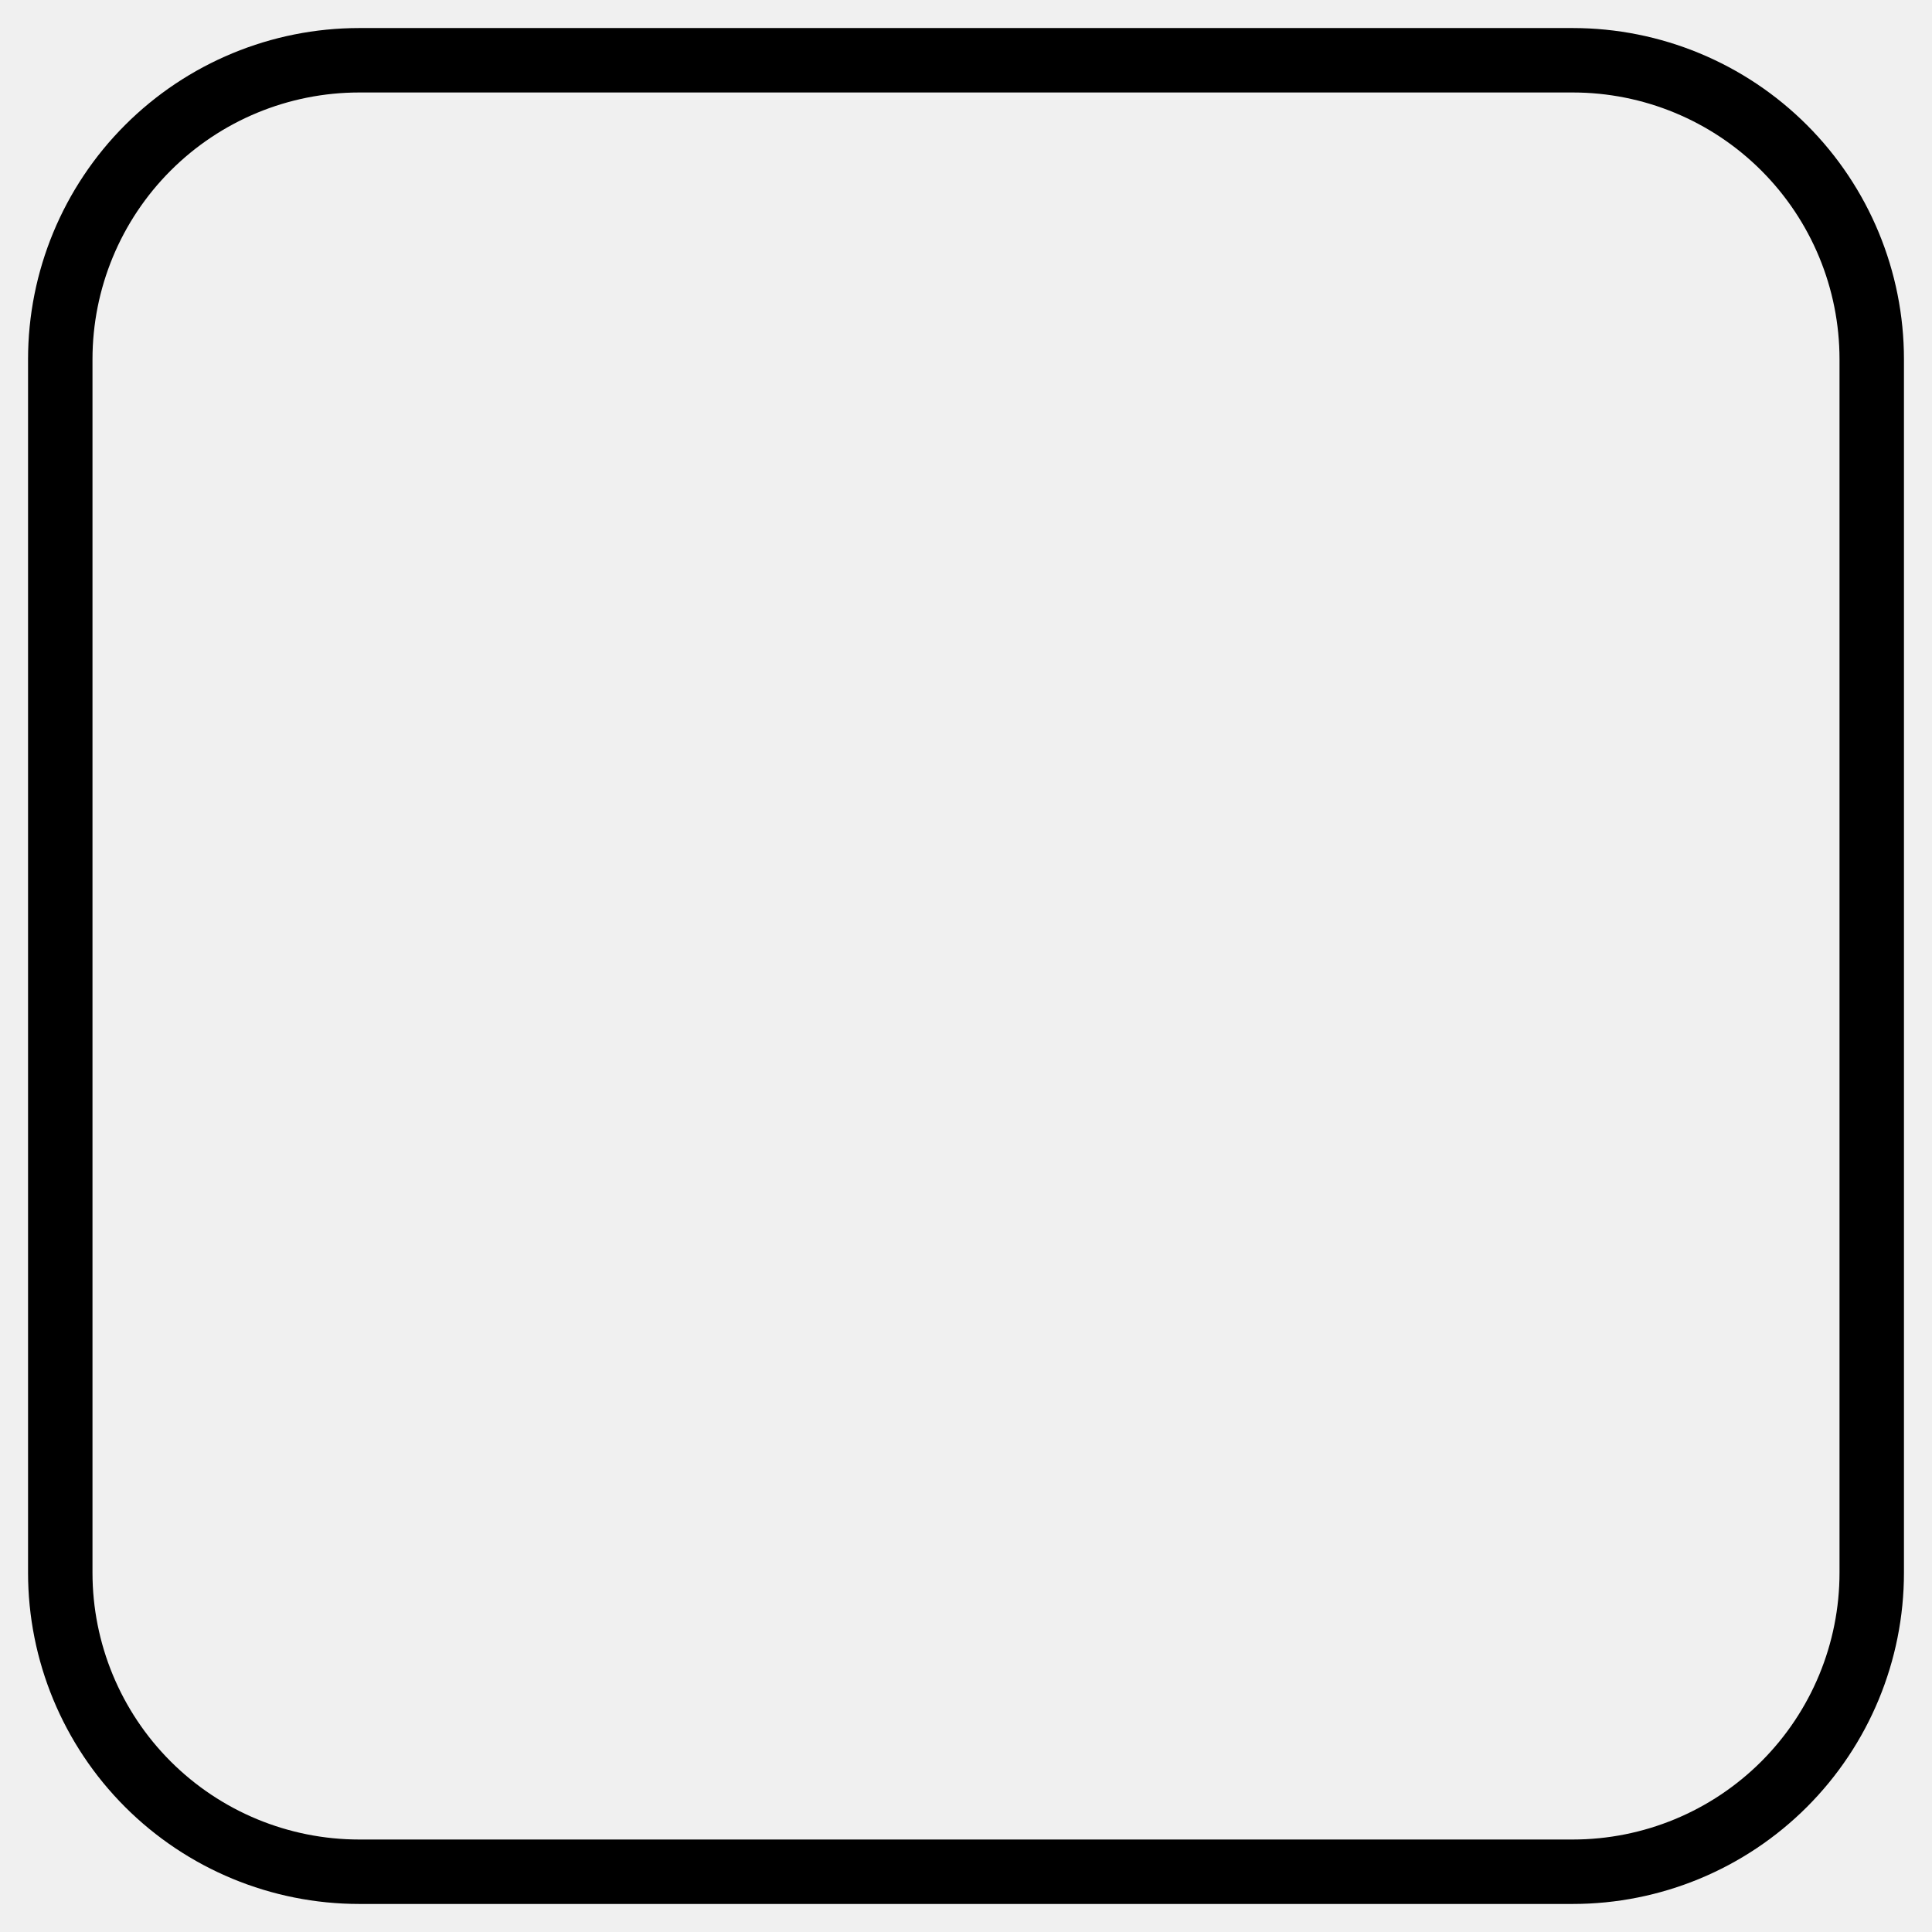
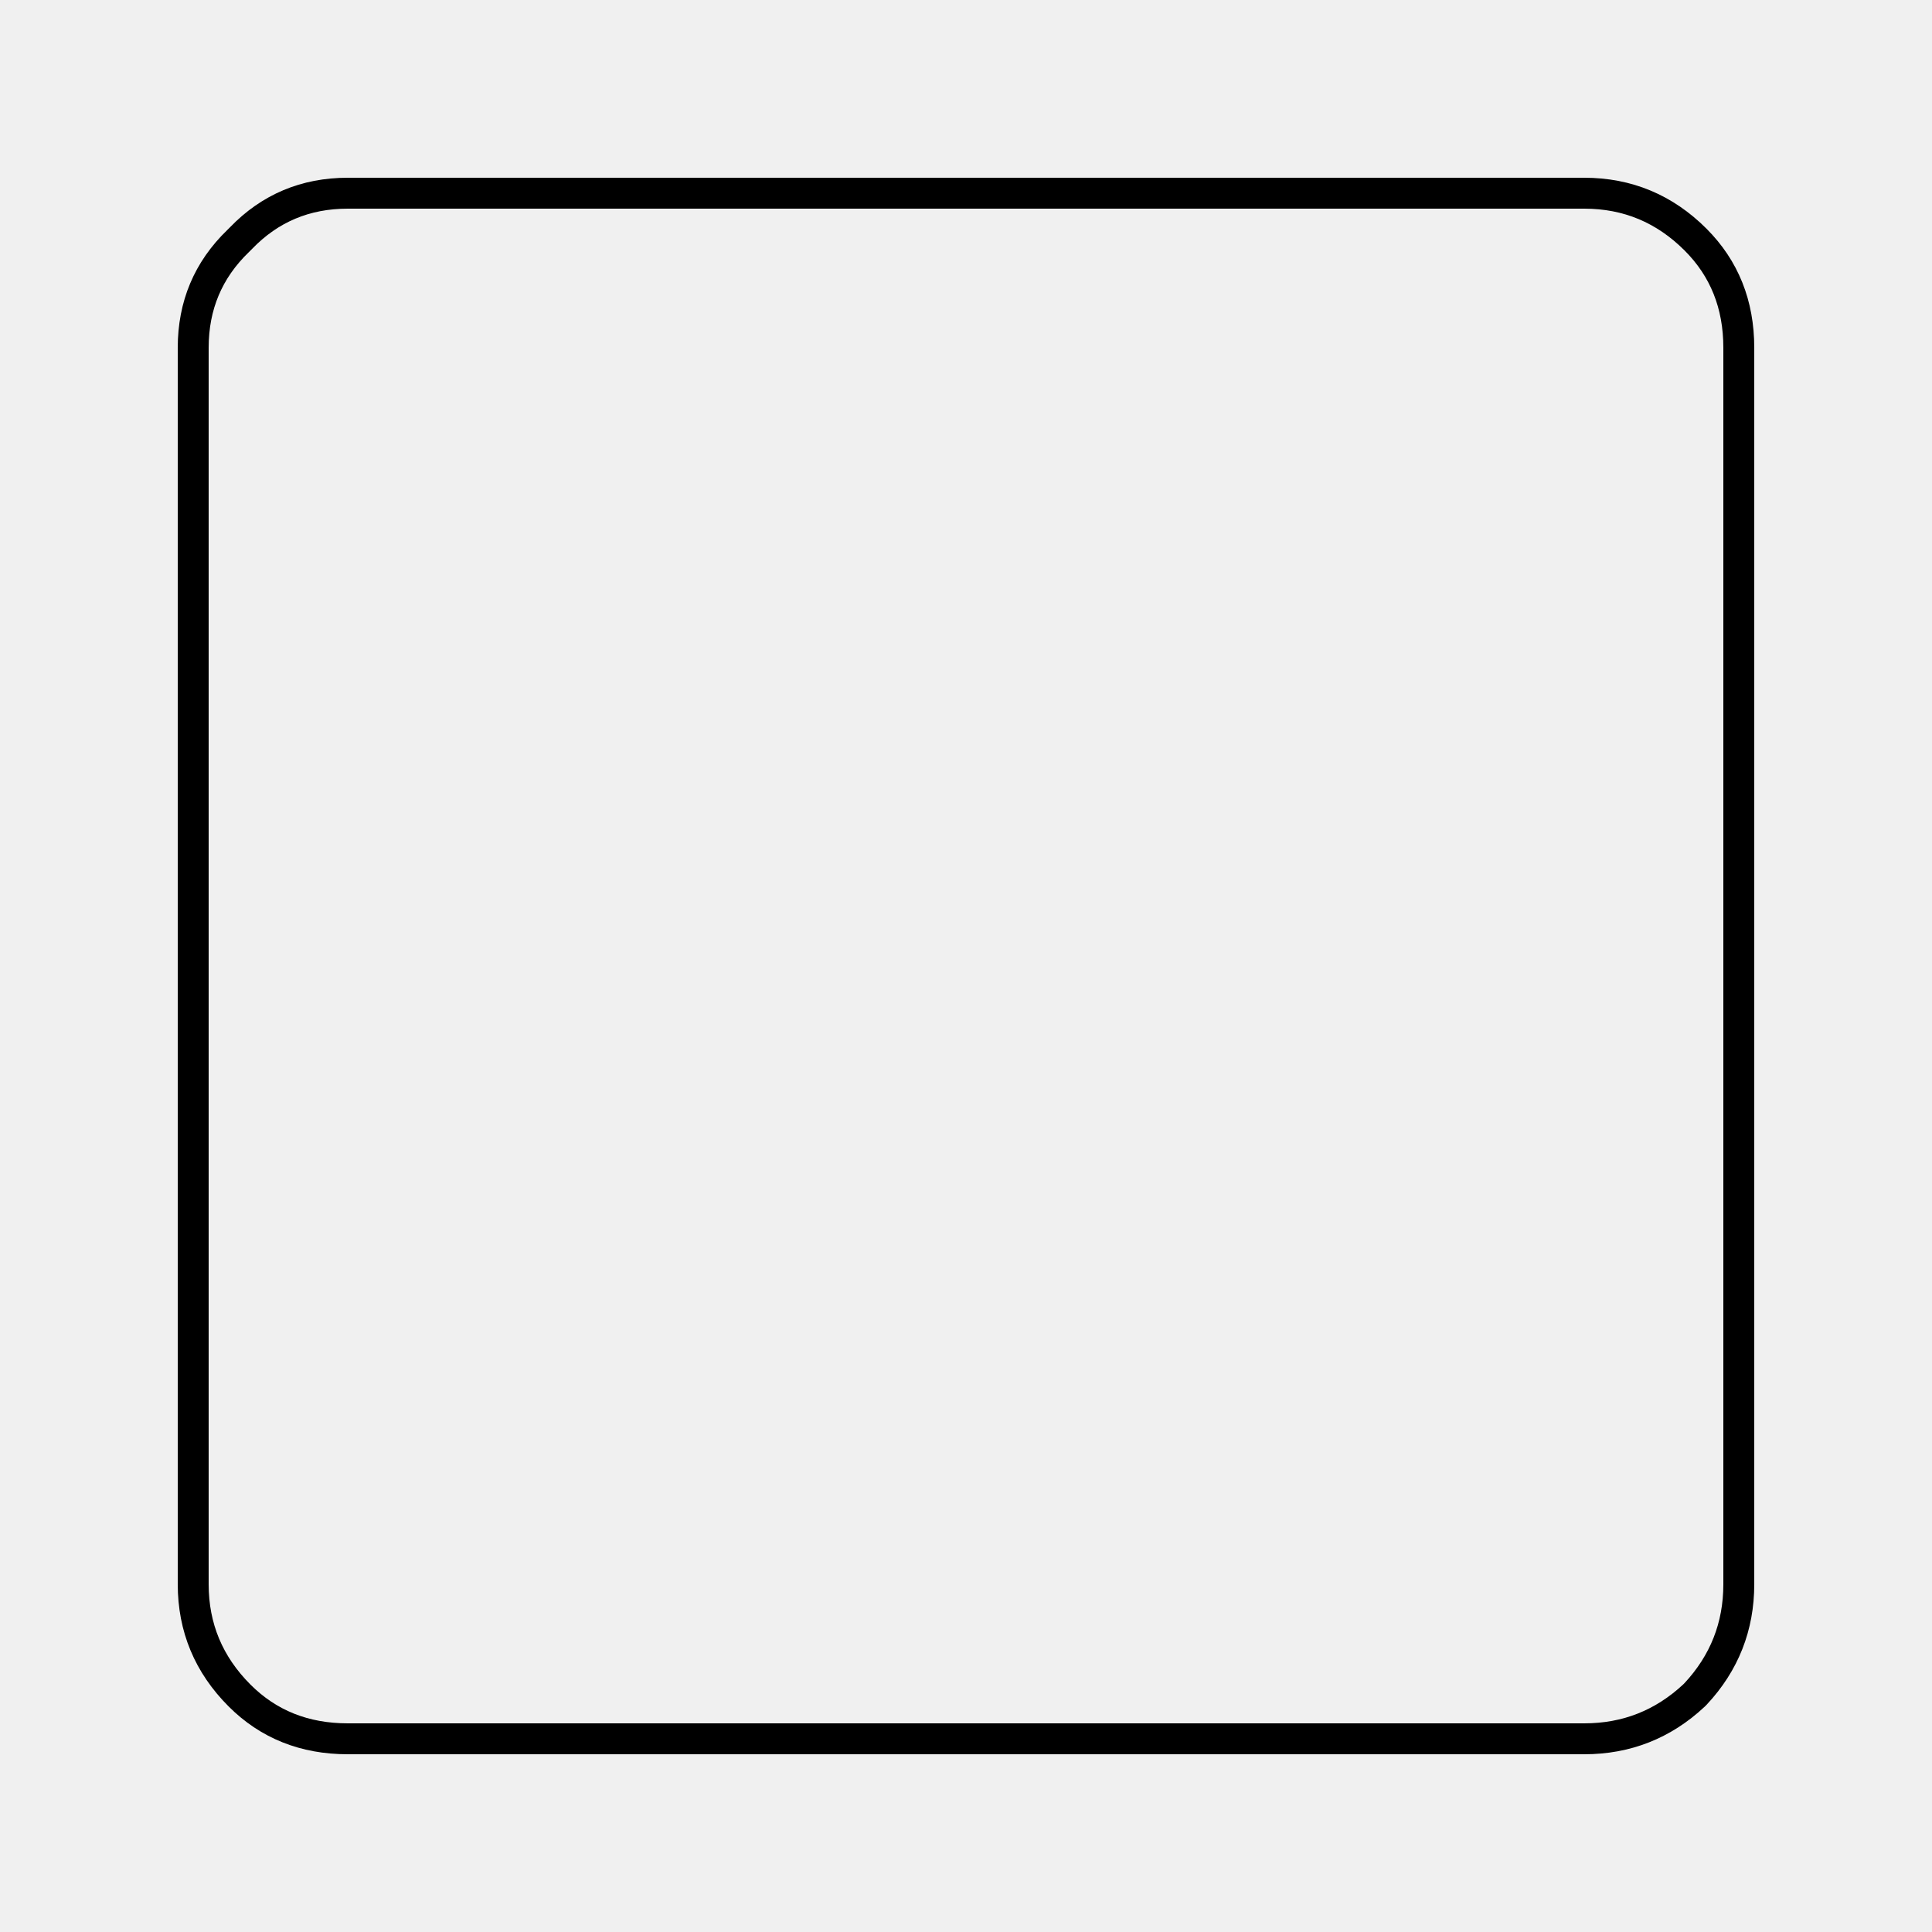
- <svg xmlns="http://www.w3.org/2000/svg" id="e1MCmQxGEwn1" viewBox="0 0 950 950" shape-rendering="geometricPrecision" text-rendering="geometricPrecision" project-id="4e8cc844f84a454d93da1fcb23909f46" export-id="e738fdf80fe64e4f8a9b130895f5a97a" cached="false">
-   <path d="M1554.629,801.898c0-81.188,65.82-147.008,147.02-147.008h596.703c38.988,0,76.387,15.488,103.957,43.059s43.062,64.961,43.062,103.949v596.703c0,39-15.492,76.387-43.062,103.957s-64.969,43.062-103.957,43.062h-596.703c-81.199,0-147.02-65.82-147.02-147.02v-596.703" fill="#fff" />
-   <path d="M1554.629,2601.398c0-81.199,65.82-147.02,147.02-147.02h596.703c81.199,0,147.02,65.82,147.02,147.02v596.703c0,81.191-65.82,147.012-147.02,147.012h-596.703c-81.199,0-147.02-65.82-147.02-147.012v-596.703" fill="#fff" />
-   <path d="M354.688,2601.398c0-81.199,65.82-147.02,147.012-147.02h596.711c81.191,0,147.012,65.82,147.012,147.02v596.703c0,81.191-65.82,147.012-147.012,147.012h-596.711c-81.191,0-147.012-65.82-147.012-147.012v-596.703" transform="translate(.000001 0)" fill="#fff" />
-   <path d="M2754.578,801.898c0-81.188,65.82-147.008,147.012-147.008h596.711c81.188,0,147.008,65.82,147.008,147.008v596.703c0,81.199-65.82,147.02-147.008,147.02h-596.711c-81.191,0-147.012-65.82-147.012-147.02v-596.703" fill="#fff" />
-   <path d="M2754.578,2601.398c0-38.988,15.492-76.387,43.062-103.957s64.961-43.062,103.949-43.062h596.711c38.988,0,76.379,15.492,103.949,43.062s43.059,64.969,43.059,103.957v596.703c0,38.988-15.488,76.383-43.059,103.953s-64.961,43.059-103.949,43.059h-596.711c-38.988,0-76.379-15.488-103.949-43.059s-43.062-64.965-43.062-103.953v-596.703" fill="#fff" />
-   <g transform="translate(-2724.943-2424.746)">
-     <path d="M27545.781,13986.016c0,389.883,154.922,763.867,430.625,1039.57s649.609,430.625,1039.492,430.625h5967.109c389.883,0,763.789-154.922,1039.492-430.625s430.586-649.688,430.586-1039.57v-5967.031c0-389.883-154.883-763.828-430.586-1039.531s-649.609-430.586-1039.492-430.586h-5967.109c-389.883,0-763.789,154.883-1039.492,430.586s-430.625,649.648-430.625,1039.531v5967.031Zm0,0" transform="matrix(.1 0 0-.1 0 4000)" fill="none" stroke="#000" stroke-width="316.859" />
+ <svg xmlns="http://www.w3.org/2000/svg" id="eIxO3uRXL2V1" viewBox="0 0 25 25" shape-rendering="geometricPrecision" text-rendering="geometricPrecision" project-id="e093348eea3b4f88ba14136661bb1260" export-id="5a03548826f540aaa6f5e600ddfbdd61" cached="false">
+   <g>
+     <path d="M23.6,-23.5Q25,-22.1,25,-20v40q0,2.05-1.4,3.55l-.05.05Q22.05,25,20,25h-40q-2.1,0-3.5-1.4Q-25,22.1,-25,20v-40q0-2.05,1.45-3.45l.1-.1Q-22.05,-25,-20,-25h40q2.1,0,3.6,1.5" transform="matrix(.4 0 0 0.4 12.5 12.5)" fill="none" stroke="#000" />
  </g>
</svg>
